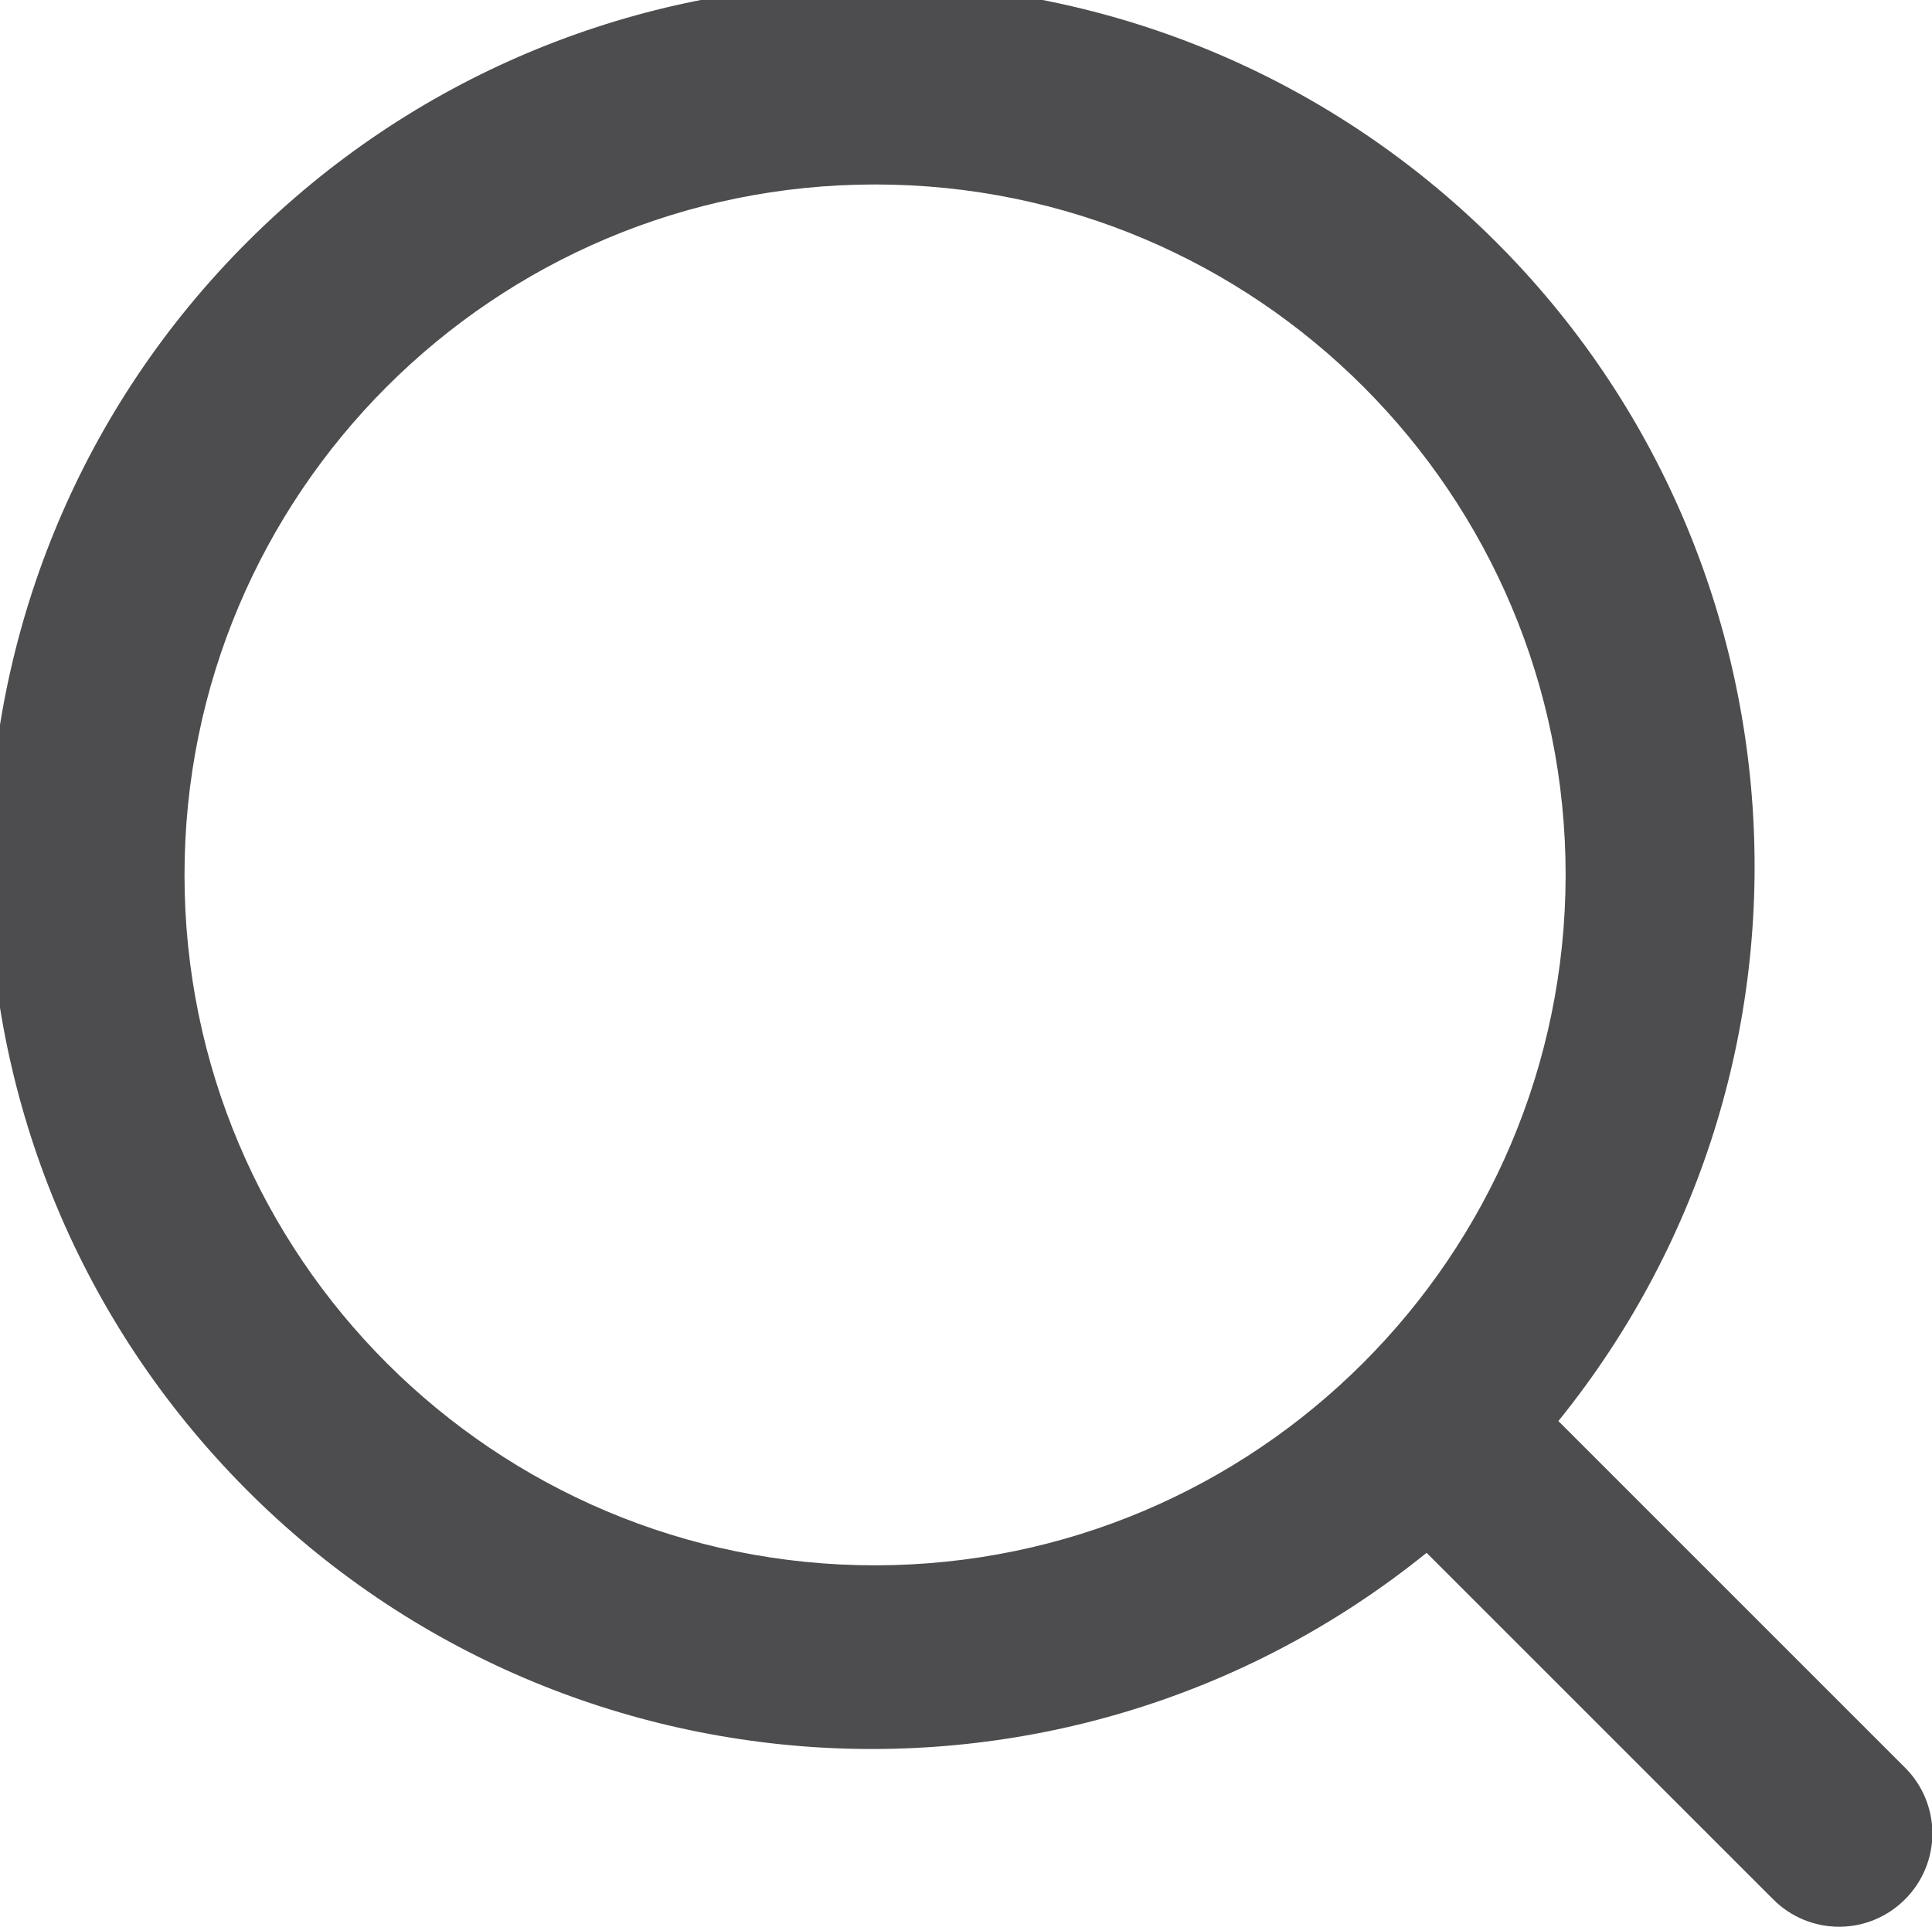
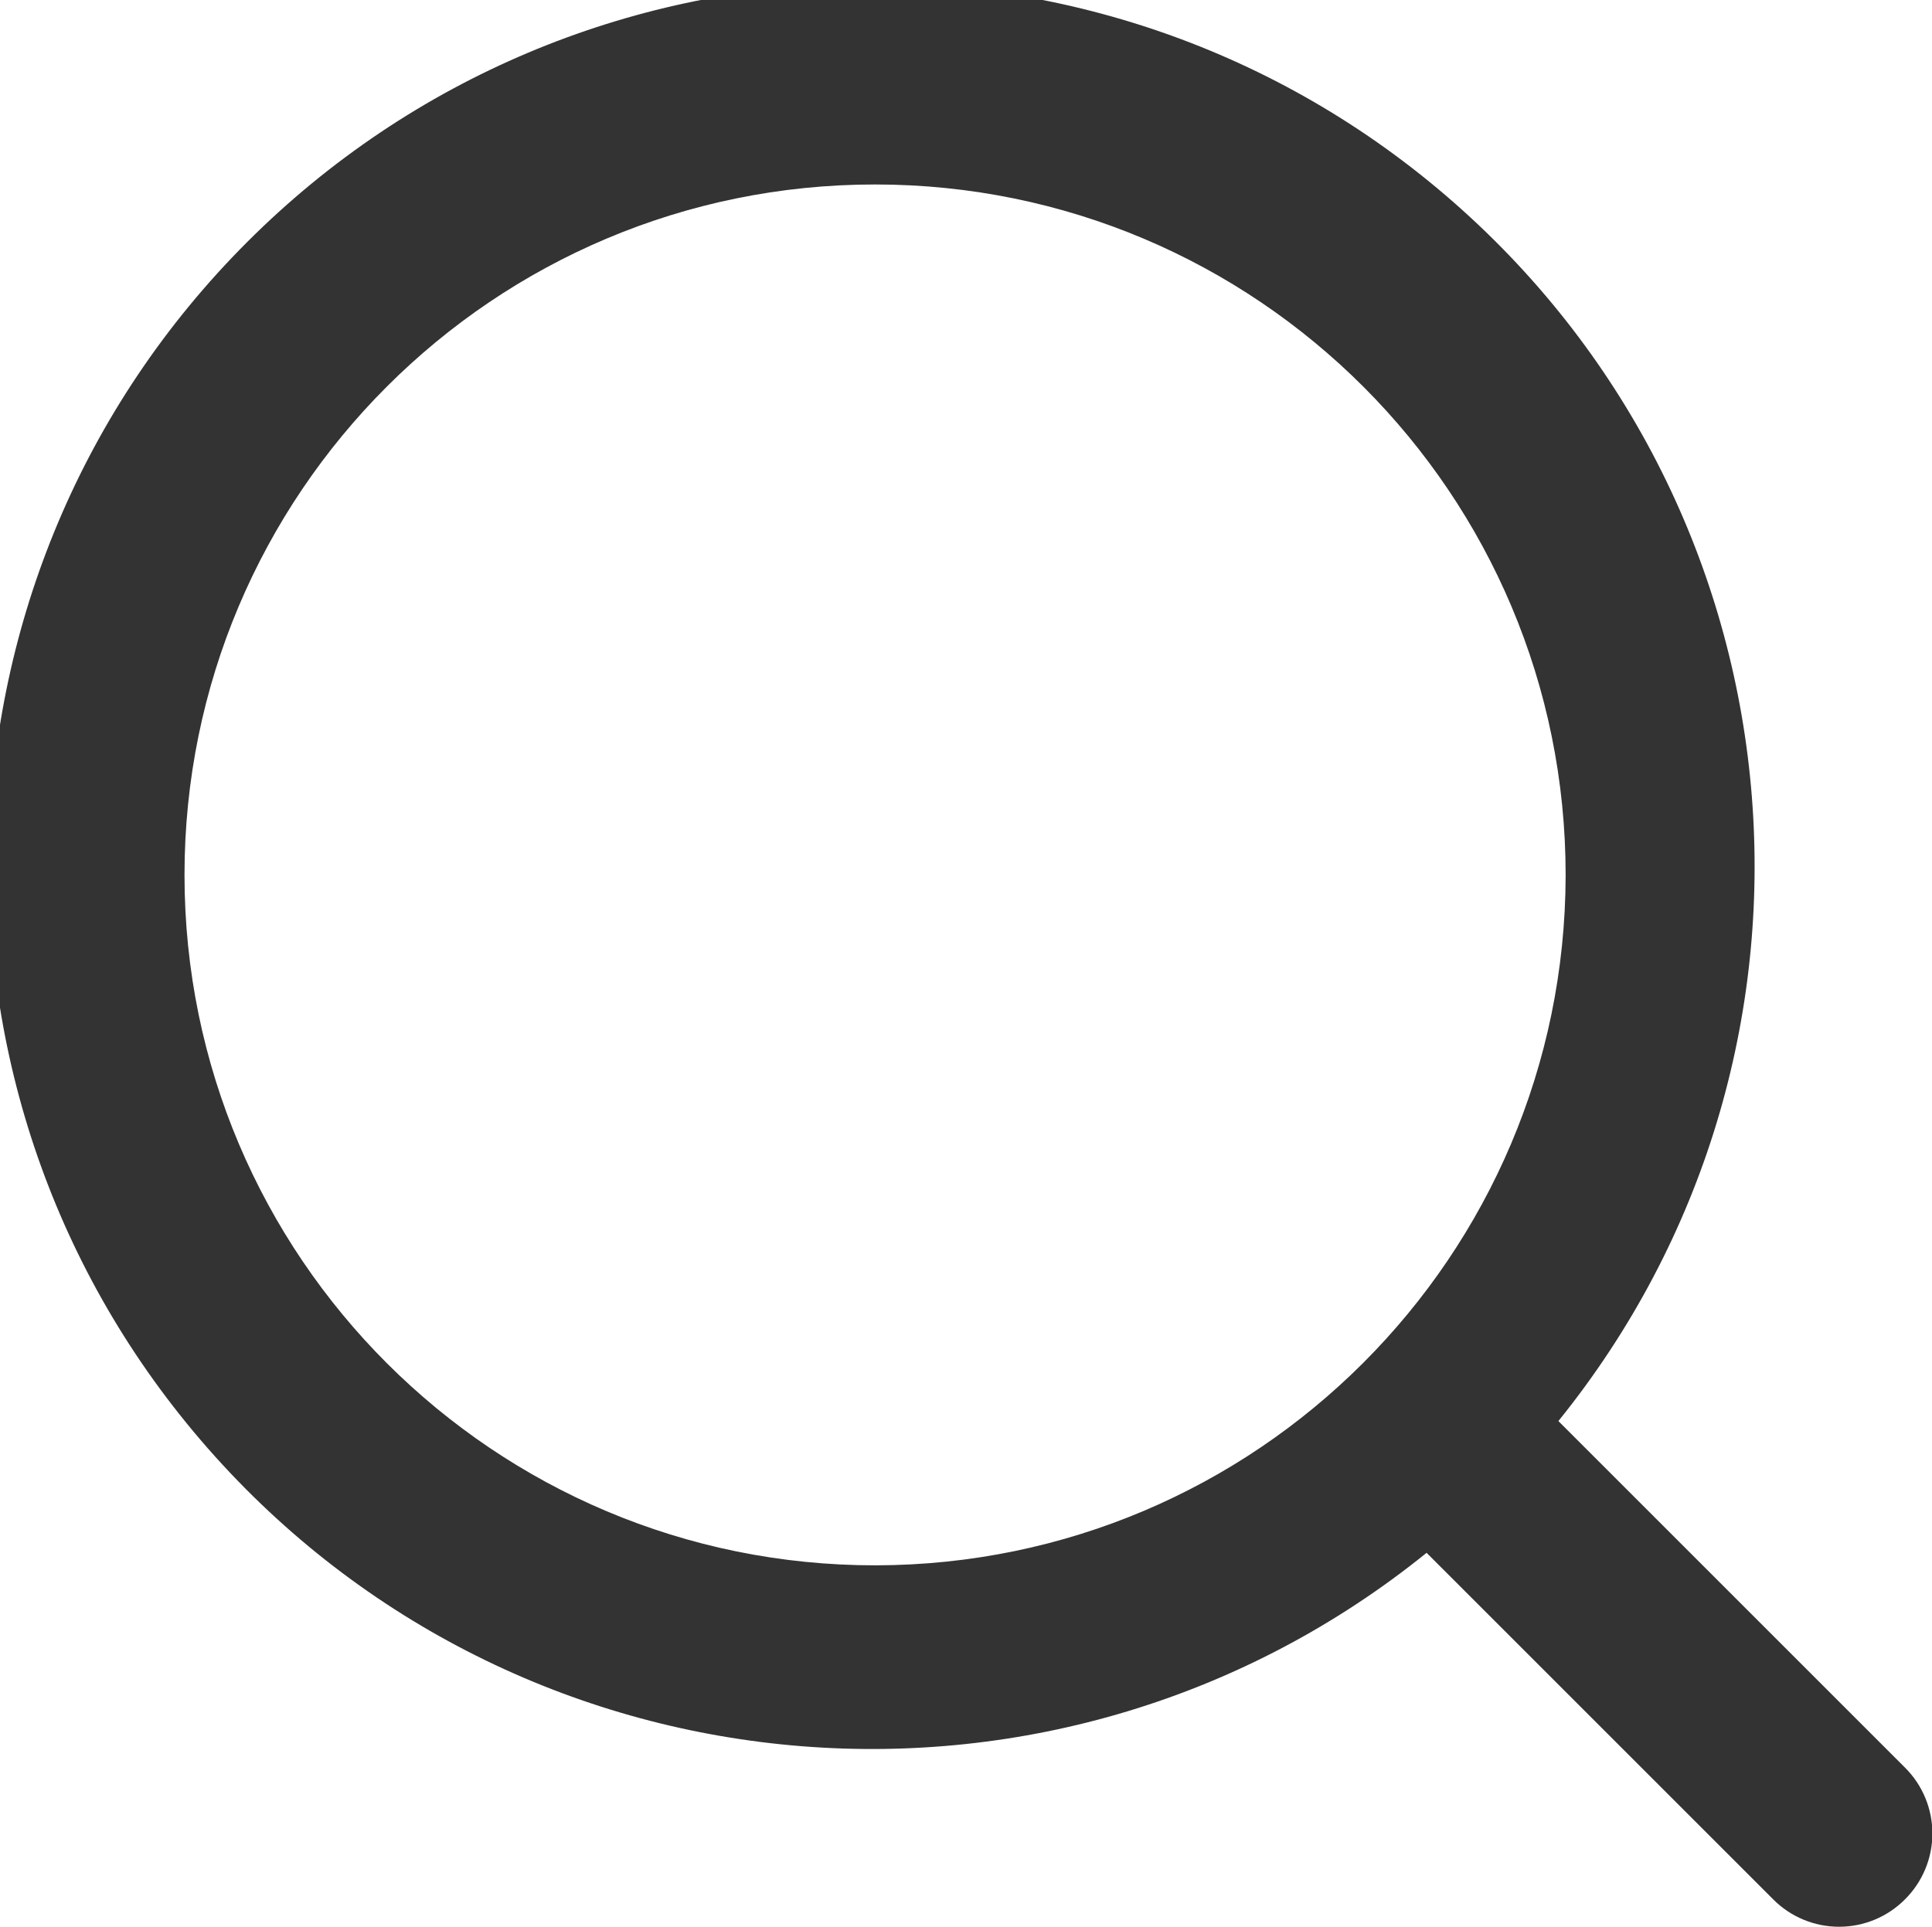
<svg xmlns="http://www.w3.org/2000/svg" viewBox="0 0 29.32 29.24">
  <defs>
-     <style>.cls-1{fill:#4d4d4f;}</style>
+     <style>.cls-1{fill:#333;}</style>
  </defs>
  <g id="Layer_2" data-name="Layer 2">
    <g id="OBJECTS">
      <path class="cls-1" d="M23.65,21.57a13.4,13.4,0,1,0-2,2l5.26,5.26a1.41,1.41,0,0,0,2,0h0a1.41,1.41,0,0,0,0-2ZM13.29,23.76A10.48,10.48,0,1,1,23.76,13.29,10.49,10.49,0,0,1,13.29,23.76Z" />
    </g>
  </g>
</svg>
